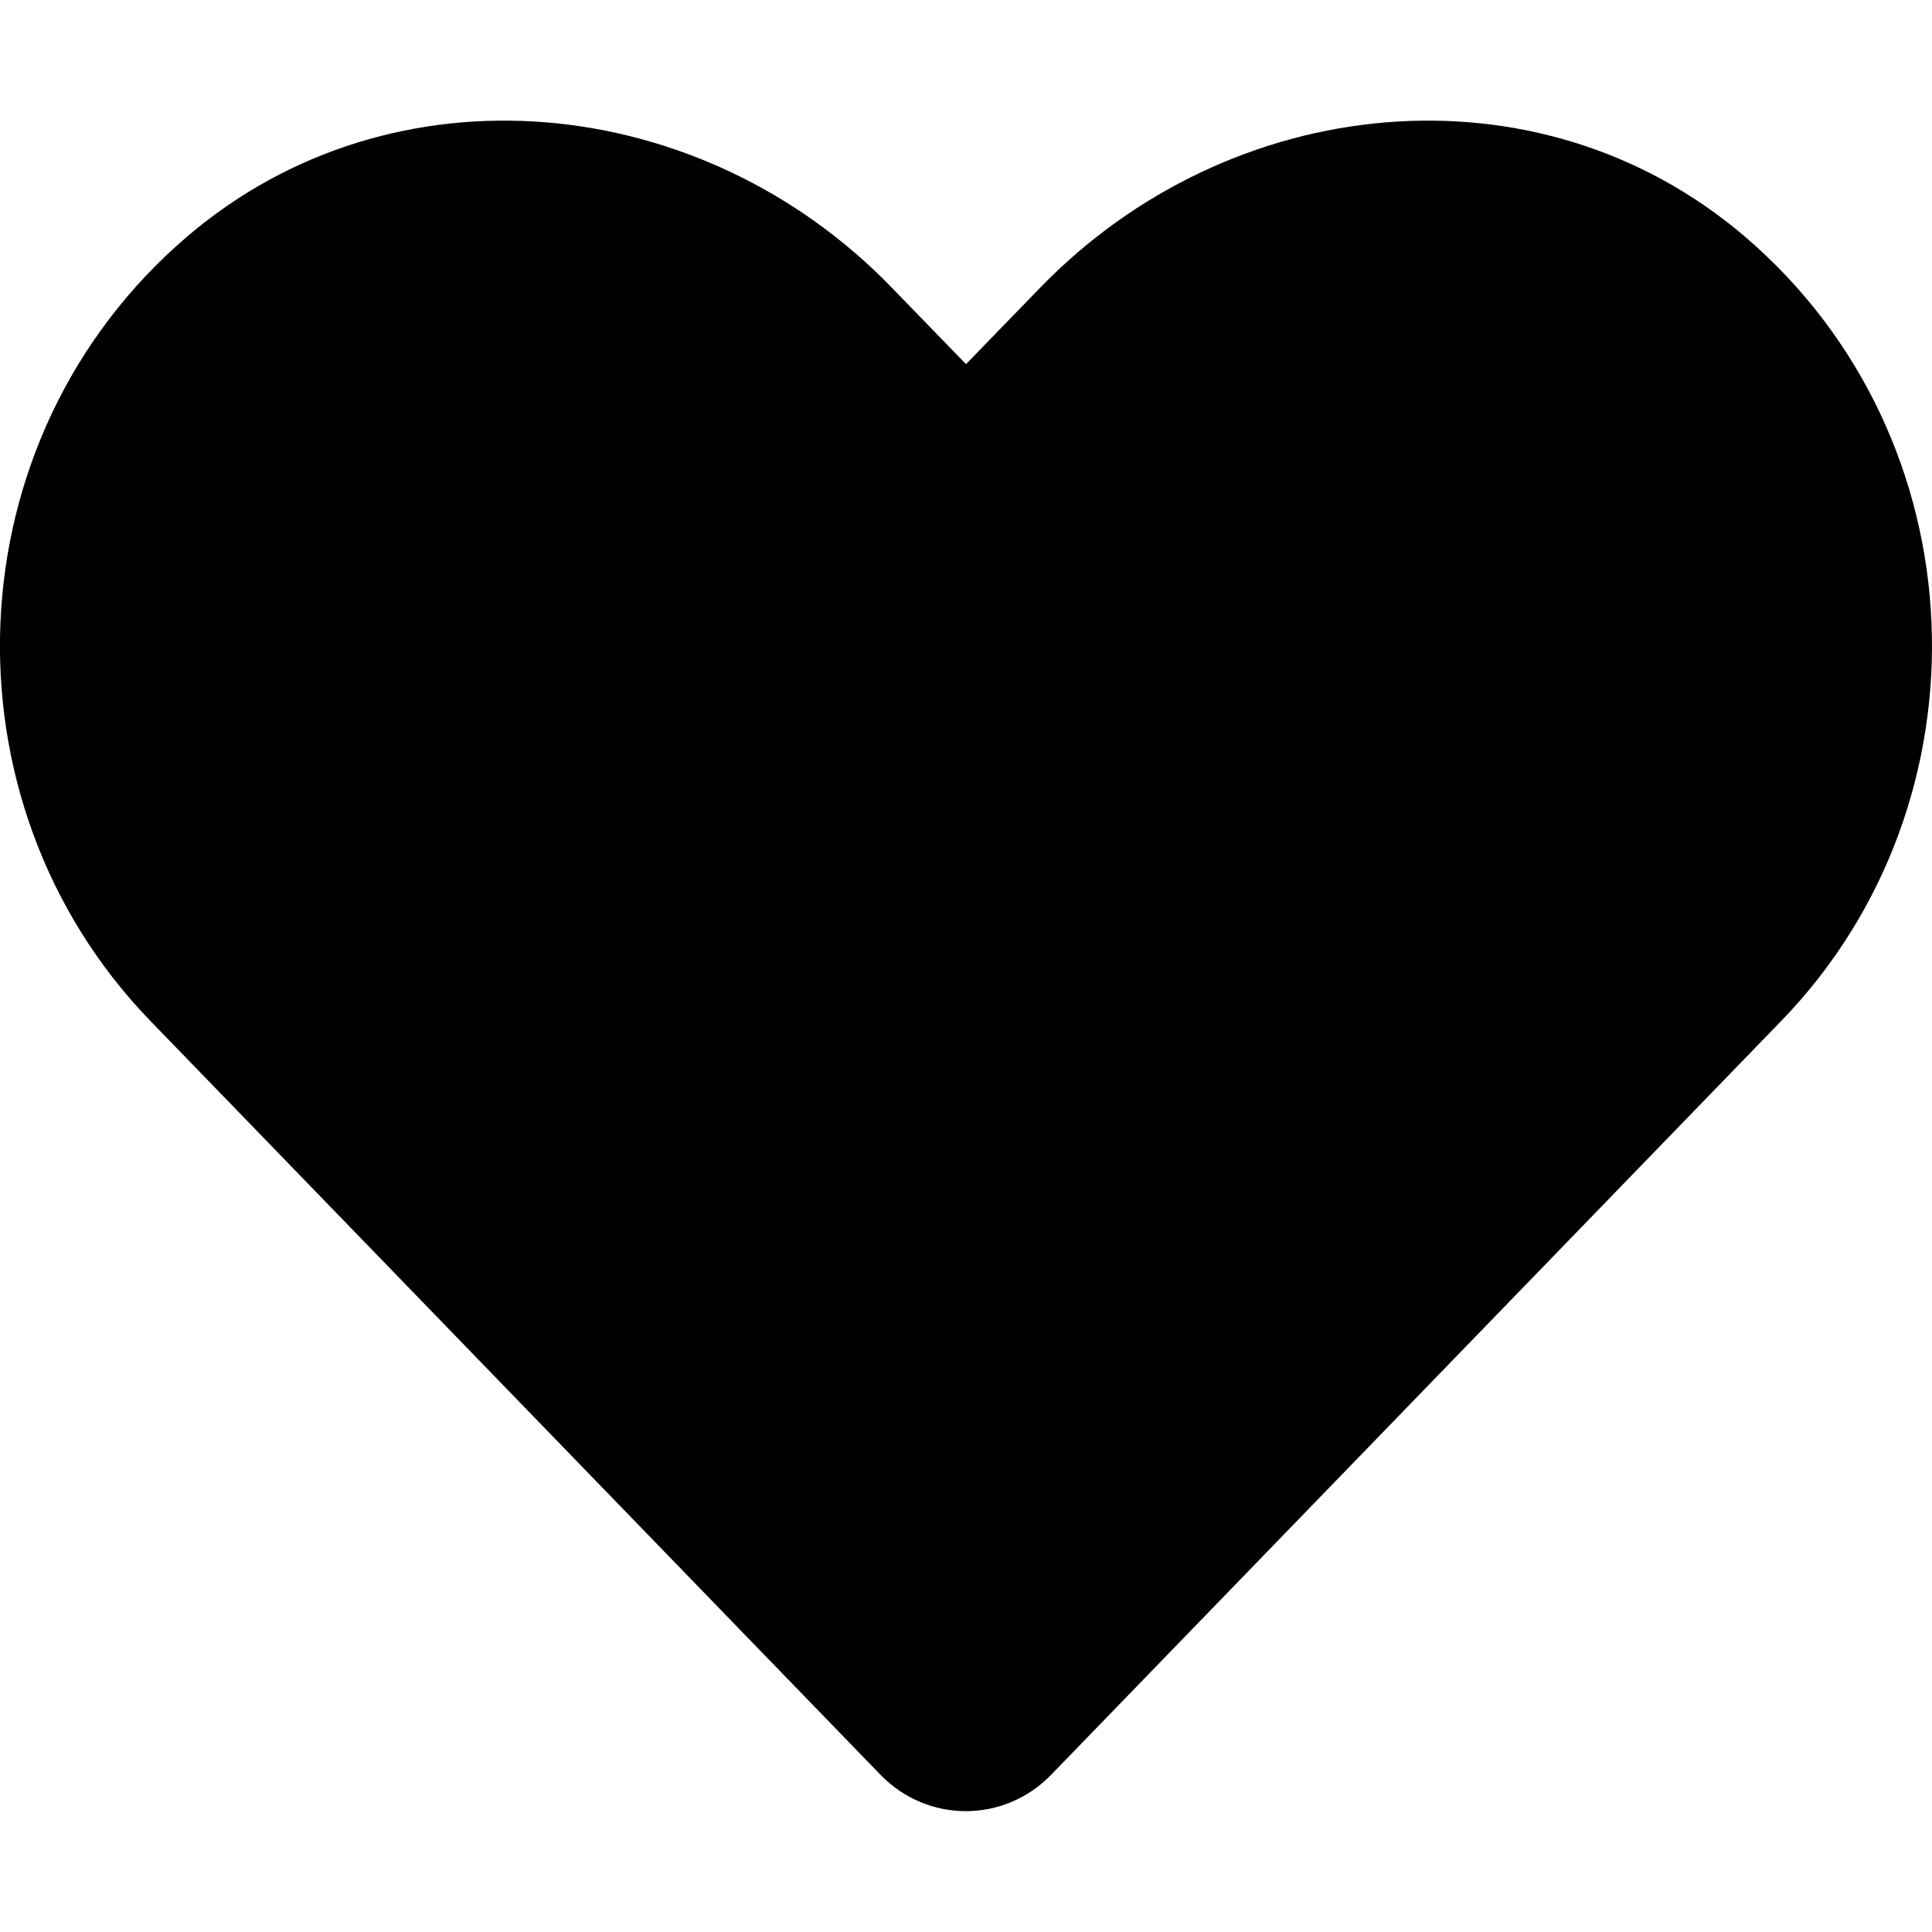
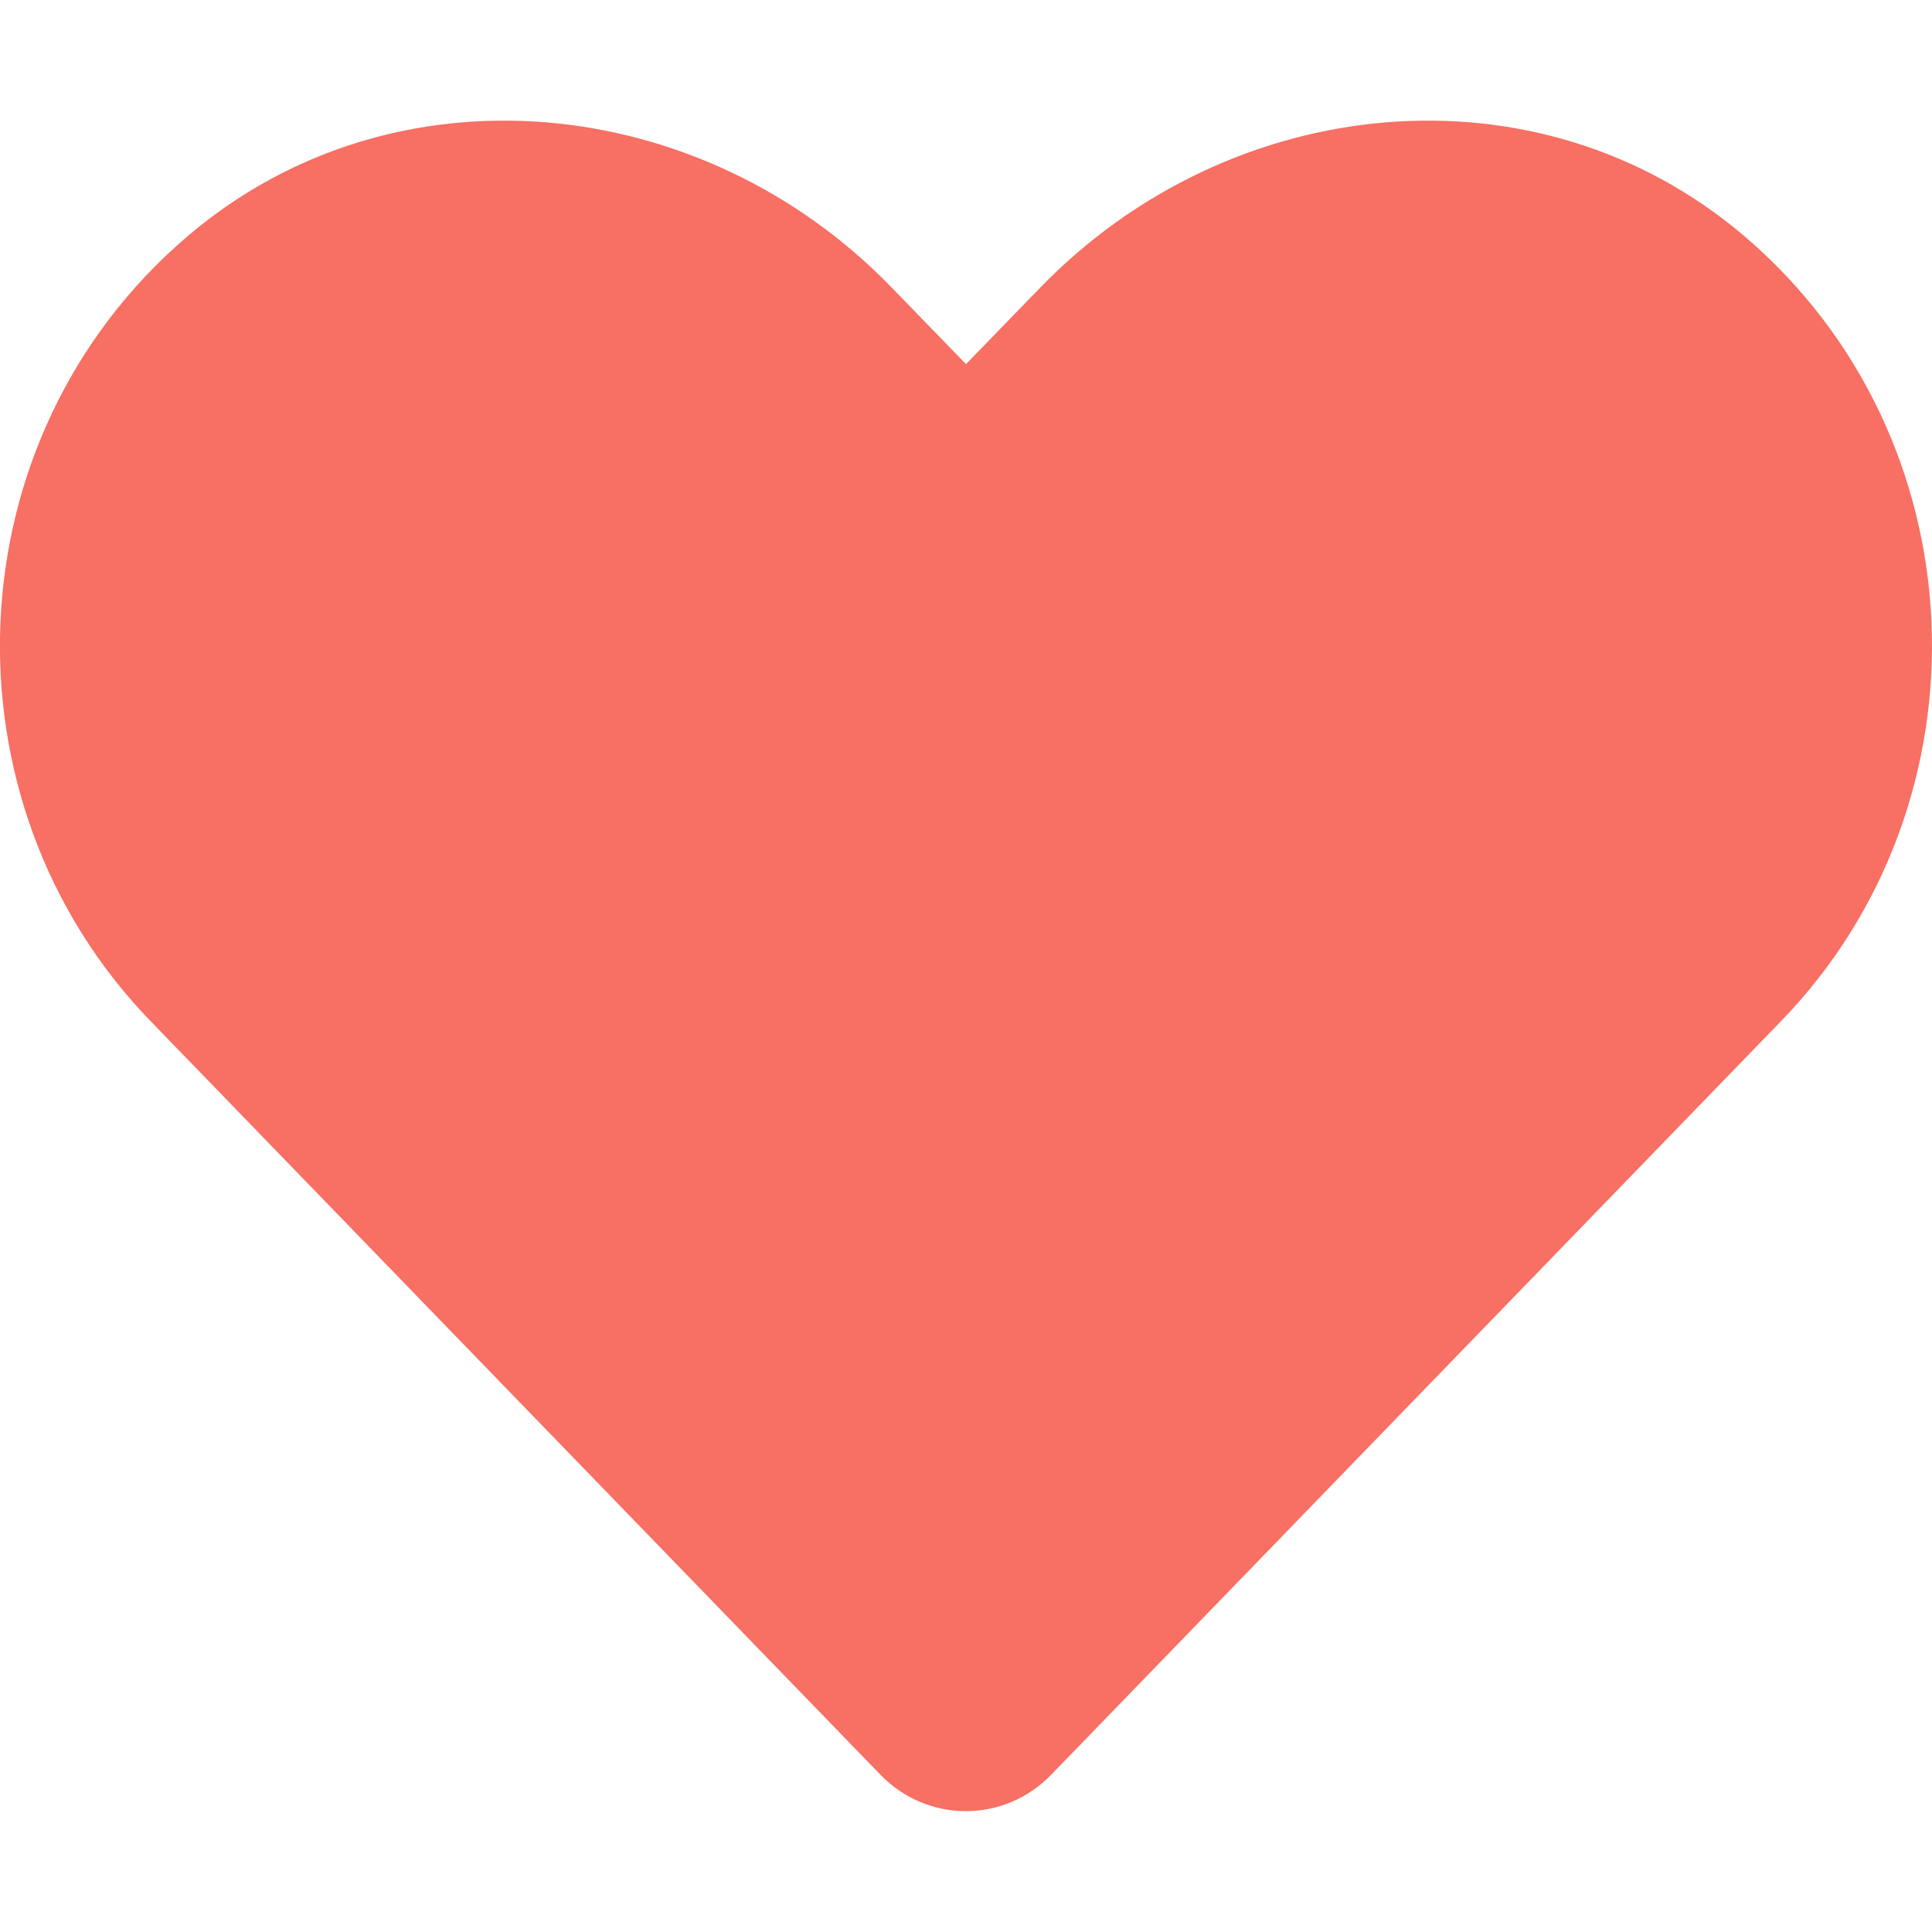
- <svg xmlns="http://www.w3.org/2000/svg" aria-hidden="true" focusable="false" data-prefix="fas" data-icon="heart" class="svg-inline--fa fa-heart fa-w-16" role="img" viewBox="0 0 512 512">
-   <path fill="currentColor" d="M462.3 62.6C407.5 15.9 326 24.3 275.7 76.2L256 96.5l-19.7-20.3C186.1 24.3 104.5 15.9 49.7 62.6c-62.8 53.6-66.1 149.8-9.9 207.9l193.5 199.8c12.5 12.9 32.8 12.9 45.3 0l193.5-199.8c56.3-58.1 53-154.3-9.8-207.9z" />
+ <svg xmlns="http://www.w3.org/2000/svg" width="22" height="22" aria-hidden="true" focusable="false" data-prefix="fas" data-icon="heart" class="svg-inline--fa fa-heart fa-w-16" role="img" viewBox="0 0 512 512">
+   <path fill="#F86F63" d="M462.3 62.6C407.5 15.9 326 24.3 275.7 76.2L256 96.5l-19.7-20.3C186.1 24.3 104.5 15.9 49.7 62.6c-62.8 53.6-66.1 149.8-9.9 207.9l193.5 199.8c12.5 12.9 32.8 12.9 45.3 0l193.5-199.8c56.3-58.1 53-154.3-9.8-207.9z" />
</svg>
